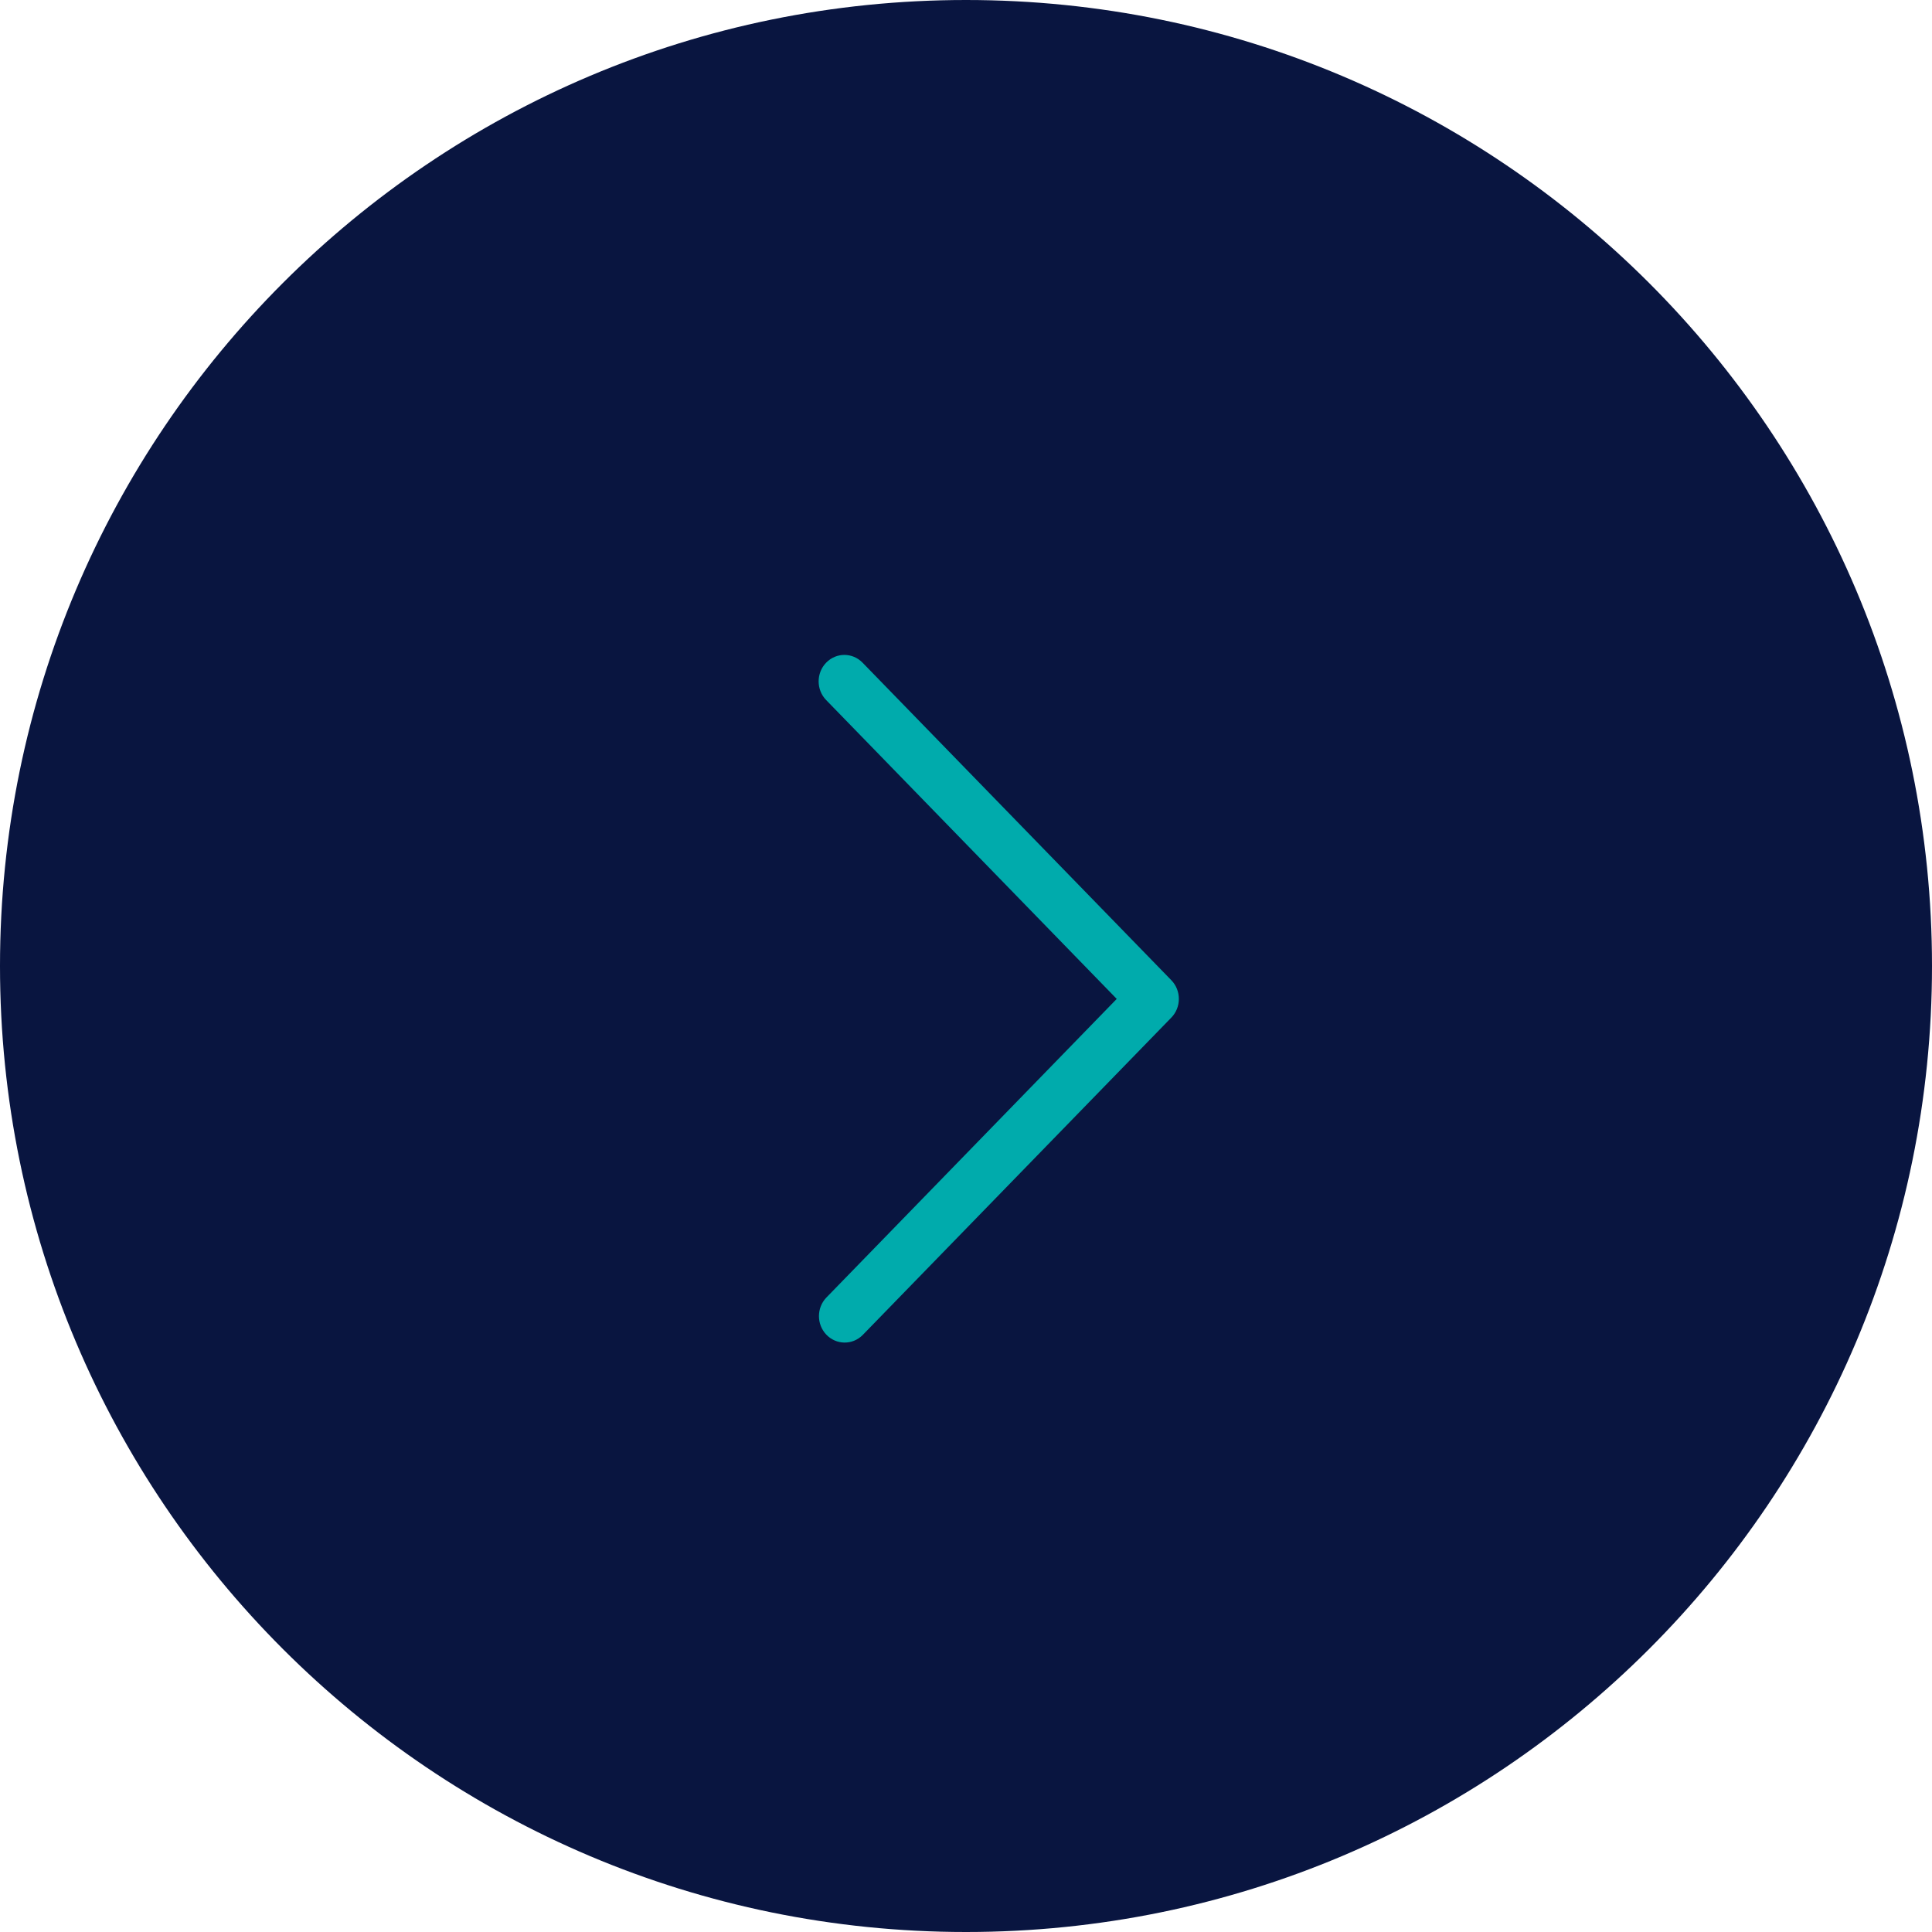
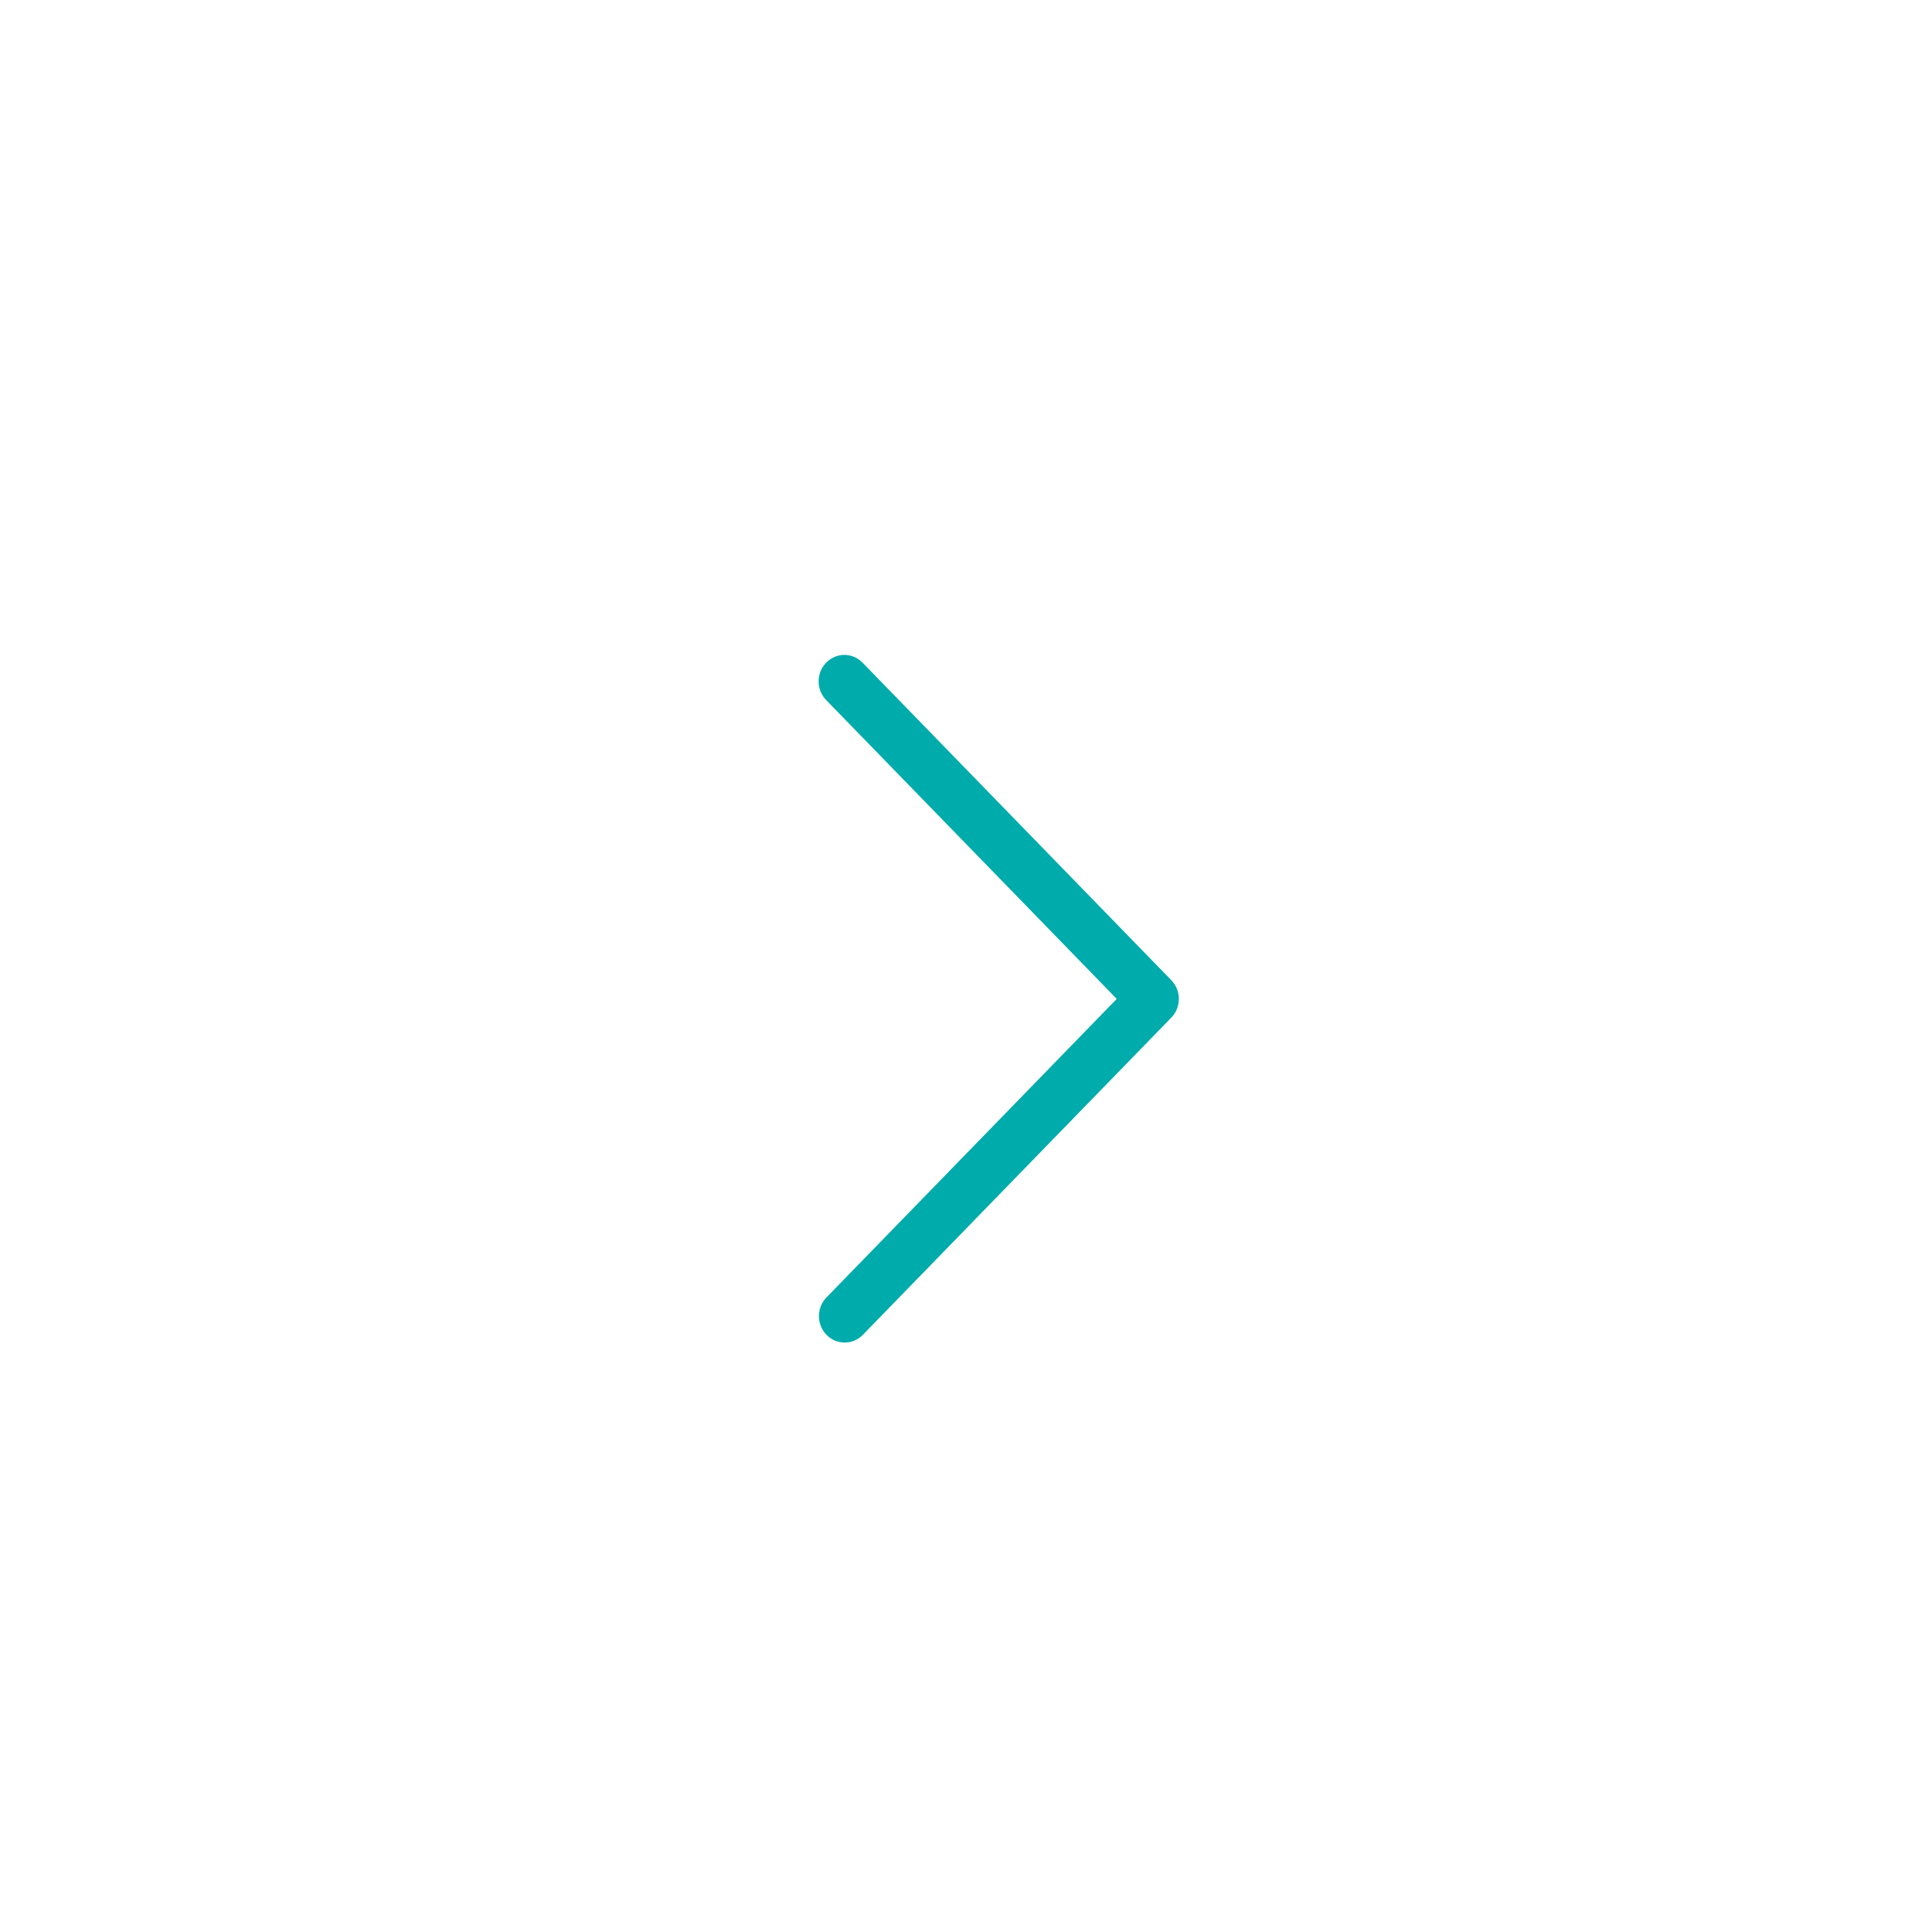
<svg xmlns="http://www.w3.org/2000/svg" width="59px" height="59px" viewBox="0 0 59 59" version="1.1">
  <g id="Desktop" stroke="none" stroke-width="1" fill="none" fill-rule="evenodd">
    <g id="Artboard" transform="translate(-192, -1574)">
      <g id="Group-5" transform="translate(192, 1574)">
-         <circle id="Oval" fill="#091540" cx="29.5" cy="29.5" r="29.5" />
        <g id="back" transform="translate(30.5, 30.5) scale(-1, 1) translate(-30.5, -30.5) translate(25, 20)" fill="#00ABAC" fill-rule="nonzero">
          <path d="M1.897,10.505 L10.77,1.379 C11.077,1.064 11.077,0.552 10.77,0.237 C10.463,-0.079 9.966,-0.079 9.659,0.237 L0.23,9.934 C-0.077,10.249 -0.077,10.761 0.23,11.076 L9.659,20.773 C9.971,21.083 10.468,21.074 10.77,20.753 C11.064,20.44 11.064,19.944 10.77,19.631 L1.897,10.505 Z" id="Path" />
        </g>
      </g>
    </g>
  </g>
</svg>
